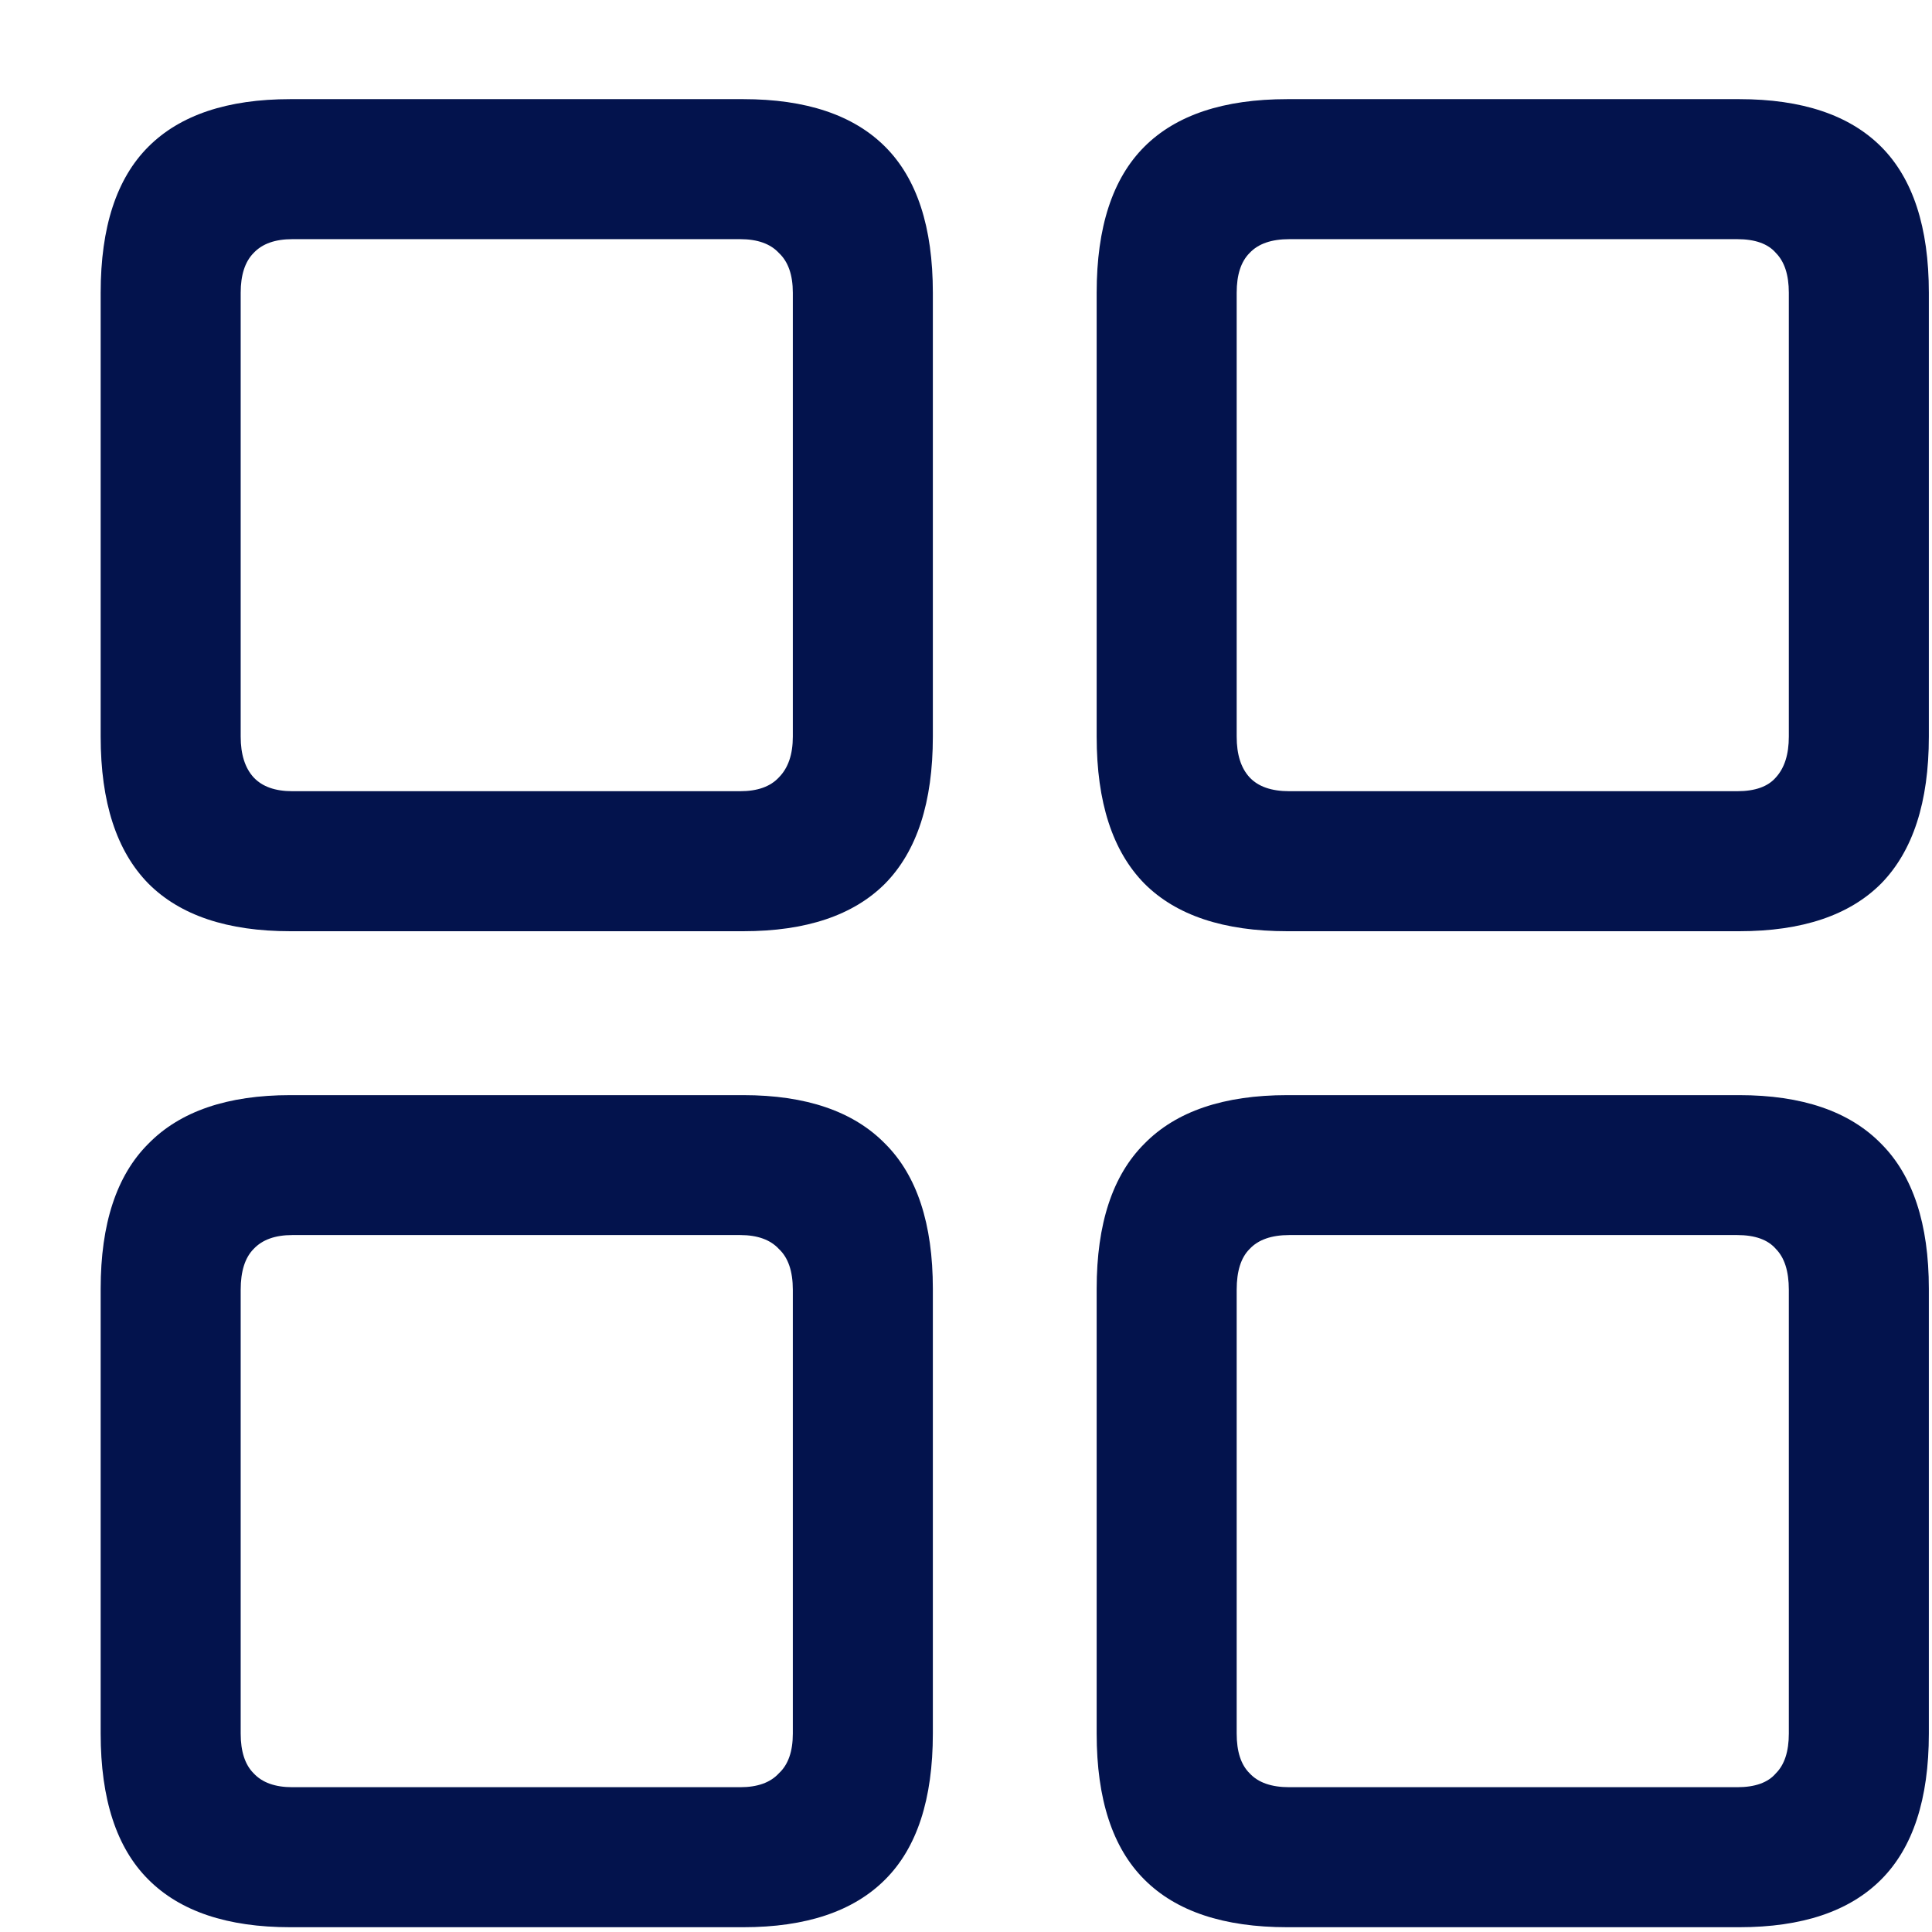
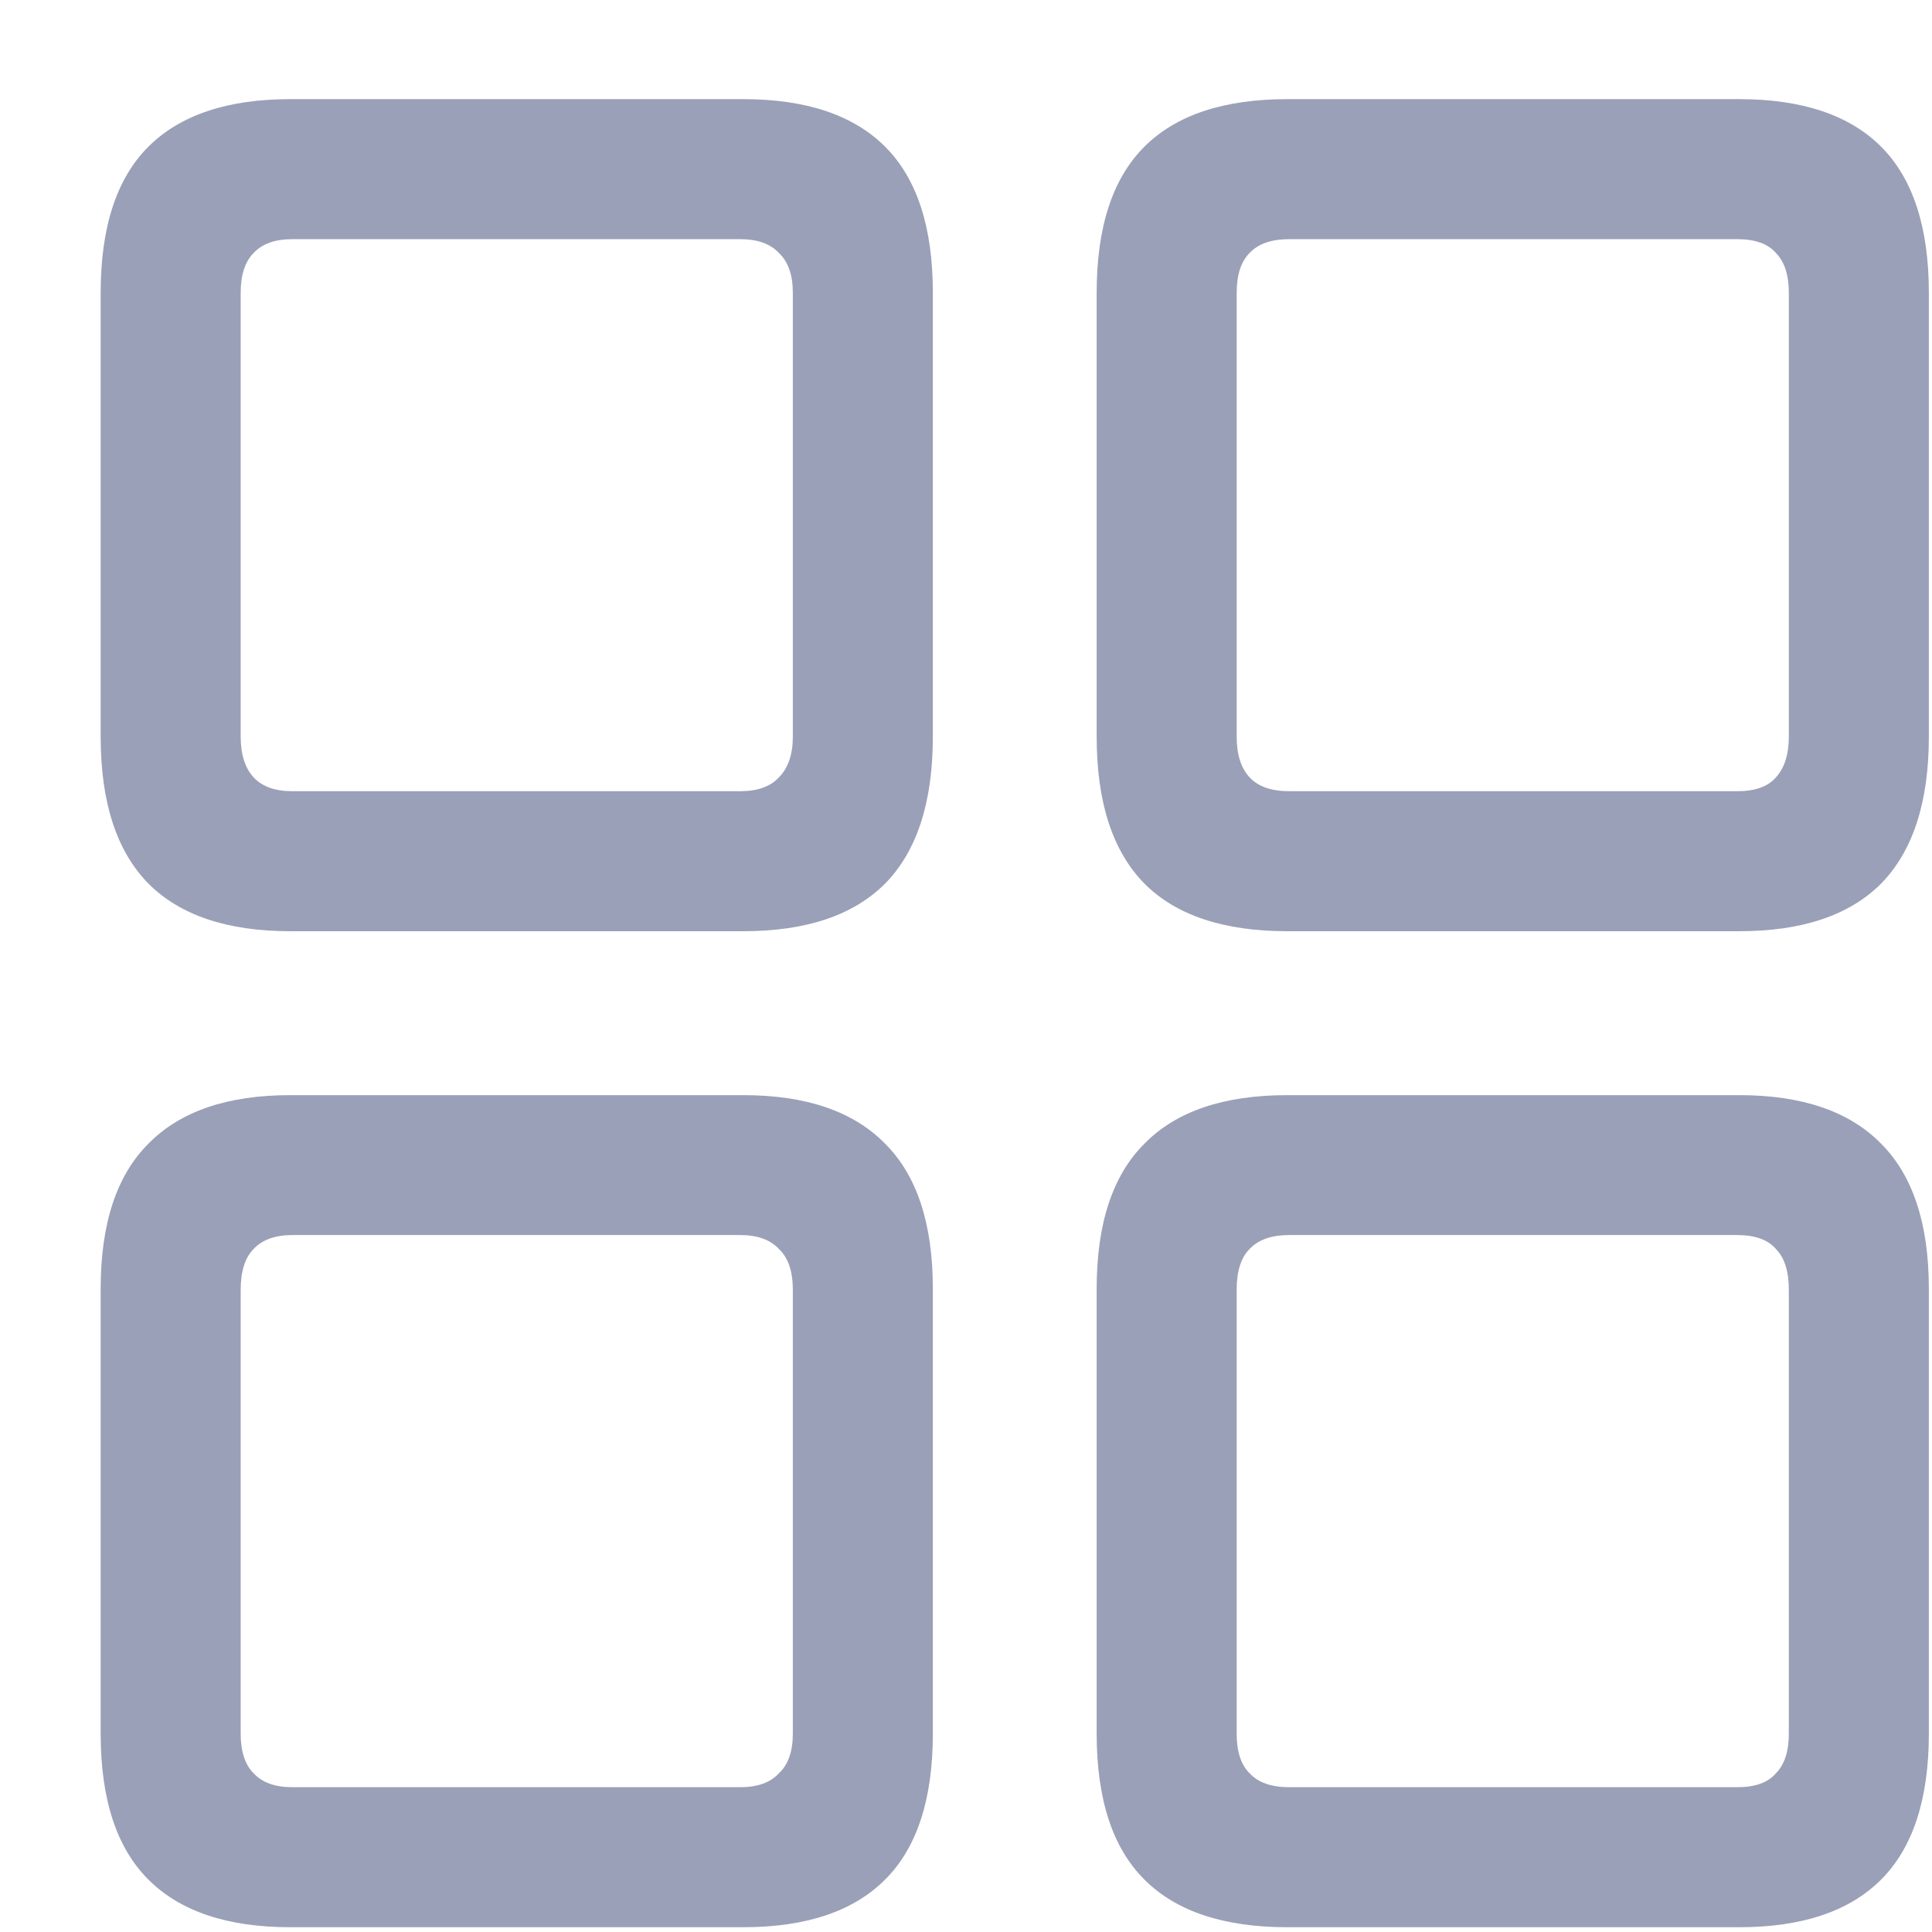
<svg xmlns="http://www.w3.org/2000/svg" width="19" height="19" viewBox="0 0 19 19" fill="none">
-   <path d="M2.855 9.158H7.309C7.927 9.158 8.393 9.002 8.705 8.689C9.018 8.37 9.174 7.889 9.174 7.244V2.879C9.174 2.234 9.018 1.756 8.705 1.443C8.393 1.131 7.927 0.975 7.309 0.975H2.855C2.237 0.975 1.771 1.131 1.459 1.443C1.146 1.756 0.99 2.234 0.99 2.879V7.244C0.99 7.889 1.146 8.37 1.459 8.689C1.771 9.002 2.237 9.158 2.855 9.158ZM2.875 7.781C2.706 7.781 2.579 7.736 2.494 7.645C2.41 7.553 2.367 7.42 2.367 7.244V2.879C2.367 2.703 2.41 2.573 2.494 2.488C2.579 2.397 2.706 2.352 2.875 2.352H7.279C7.449 2.352 7.576 2.397 7.66 2.488C7.751 2.573 7.797 2.703 7.797 2.879V7.244C7.797 7.42 7.751 7.553 7.66 7.645C7.576 7.736 7.449 7.781 7.279 7.781H2.875ZM12.66 9.158H17.104C17.722 9.158 18.188 9.002 18.5 8.689C18.812 8.37 18.969 7.889 18.969 7.244V2.879C18.969 2.234 18.812 1.756 18.5 1.443C18.188 1.131 17.722 0.975 17.104 0.975H12.66C12.035 0.975 11.566 1.131 11.254 1.443C10.941 1.756 10.785 2.234 10.785 2.879V7.244C10.785 7.889 10.941 8.37 11.254 8.689C11.566 9.002 12.035 9.158 12.66 9.158ZM12.68 7.781C12.504 7.781 12.374 7.736 12.289 7.645C12.204 7.553 12.162 7.42 12.162 7.244V2.879C12.162 2.703 12.204 2.573 12.289 2.488C12.374 2.397 12.504 2.352 12.68 2.352H17.084C17.26 2.352 17.387 2.397 17.465 2.488C17.549 2.573 17.592 2.703 17.592 2.879V7.244C17.592 7.42 17.549 7.553 17.465 7.645C17.387 7.736 17.26 7.781 17.084 7.781H12.68ZM2.855 18.953H7.309C7.927 18.953 8.393 18.797 8.705 18.484C9.018 18.172 9.174 17.693 9.174 17.049V12.674C9.174 12.036 9.018 11.56 8.705 11.248C8.393 10.929 7.927 10.77 7.309 10.77H2.855C2.237 10.77 1.771 10.929 1.459 11.248C1.146 11.56 0.99 12.036 0.99 12.674V17.049C0.99 17.693 1.146 18.172 1.459 18.484C1.771 18.797 2.237 18.953 2.855 18.953ZM2.875 17.576C2.706 17.576 2.579 17.531 2.494 17.439C2.41 17.355 2.367 17.225 2.367 17.049V12.684C2.367 12.501 2.41 12.368 2.494 12.283C2.579 12.192 2.706 12.146 2.875 12.146H7.279C7.449 12.146 7.576 12.192 7.66 12.283C7.751 12.368 7.797 12.501 7.797 12.684V17.049C7.797 17.225 7.751 17.355 7.66 17.439C7.576 17.531 7.449 17.576 7.279 17.576H2.875ZM12.66 18.953H17.104C17.722 18.953 18.188 18.797 18.5 18.484C18.812 18.172 18.969 17.693 18.969 17.049V12.674C18.969 12.036 18.812 11.56 18.5 11.248C18.188 10.929 17.722 10.77 17.104 10.77H12.66C12.035 10.77 11.566 10.929 11.254 11.248C10.941 11.56 10.785 12.036 10.785 12.674V17.049C10.785 17.693 10.941 18.172 11.254 18.484C11.566 18.797 12.035 18.953 12.66 18.953ZM12.68 17.576C12.504 17.576 12.374 17.531 12.289 17.439C12.204 17.355 12.162 17.225 12.162 17.049V12.684C12.162 12.501 12.204 12.368 12.289 12.283C12.374 12.192 12.504 12.146 12.68 12.146H17.084C17.26 12.146 17.387 12.192 17.465 12.283C17.549 12.368 17.592 12.501 17.592 12.684V17.049C17.592 17.225 17.549 17.355 17.465 17.439C17.387 17.531 17.26 17.576 17.084 17.576H12.68Z" fill="#03134D" />
+   <path d="M2.855 9.158H7.309C7.927 9.158 8.393 9.002 8.705 8.689C9.018 8.37 9.174 7.889 9.174 7.244V2.879C9.174 2.234 9.018 1.756 8.705 1.443C8.393 1.131 7.927 0.975 7.309 0.975H2.855C2.237 0.975 1.771 1.131 1.459 1.443C1.146 1.756 0.99 2.234 0.99 2.879V7.244C0.99 7.889 1.146 8.37 1.459 8.689C1.771 9.002 2.237 9.158 2.855 9.158ZM2.875 7.781C2.706 7.781 2.579 7.736 2.494 7.645C2.41 7.553 2.367 7.42 2.367 7.244V2.879C2.367 2.703 2.41 2.573 2.494 2.488C2.579 2.397 2.706 2.352 2.875 2.352H7.279C7.449 2.352 7.576 2.397 7.66 2.488C7.751 2.573 7.797 2.703 7.797 2.879V7.244C7.797 7.42 7.751 7.553 7.66 7.645C7.576 7.736 7.449 7.781 7.279 7.781H2.875ZM12.66 9.158H17.104C17.722 9.158 18.188 9.002 18.5 8.689C18.812 8.37 18.969 7.889 18.969 7.244V2.879C18.969 2.234 18.812 1.756 18.5 1.443C18.188 1.131 17.722 0.975 17.104 0.975H12.66C12.035 0.975 11.566 1.131 11.254 1.443C10.941 1.756 10.785 2.234 10.785 2.879V7.244C10.785 7.889 10.941 8.37 11.254 8.689C11.566 9.002 12.035 9.158 12.66 9.158ZM12.68 7.781C12.504 7.781 12.374 7.736 12.289 7.645C12.204 7.553 12.162 7.42 12.162 7.244V2.879C12.162 2.703 12.204 2.573 12.289 2.488C12.374 2.397 12.504 2.352 12.68 2.352H17.084C17.26 2.352 17.387 2.397 17.465 2.488C17.549 2.573 17.592 2.703 17.592 2.879V7.244C17.592 7.42 17.549 7.553 17.465 7.645C17.387 7.736 17.26 7.781 17.084 7.781H12.68ZM2.855 18.953H7.309C7.927 18.953 8.393 18.797 8.705 18.484C9.018 18.172 9.174 17.693 9.174 17.049V12.674C9.174 12.036 9.018 11.56 8.705 11.248C8.393 10.929 7.927 10.77 7.309 10.77H2.855C2.237 10.77 1.771 10.929 1.459 11.248C1.146 11.56 0.99 12.036 0.99 12.674V17.049C0.99 17.693 1.146 18.172 1.459 18.484C1.771 18.797 2.237 18.953 2.855 18.953ZM2.875 17.576C2.706 17.576 2.579 17.531 2.494 17.439C2.41 17.355 2.367 17.225 2.367 17.049V12.684C2.367 12.501 2.41 12.368 2.494 12.283C2.579 12.192 2.706 12.146 2.875 12.146H7.279C7.449 12.146 7.576 12.192 7.66 12.283C7.751 12.368 7.797 12.501 7.797 12.684V17.049C7.797 17.225 7.751 17.355 7.66 17.439C7.576 17.531 7.449 17.576 7.279 17.576H2.875ZM12.66 18.953H17.104C17.722 18.953 18.188 18.797 18.5 18.484C18.812 18.172 18.969 17.693 18.969 17.049V12.674C18.969 12.036 18.812 11.56 18.5 11.248C18.188 10.929 17.722 10.77 17.104 10.77H12.66C12.035 10.77 11.566 10.929 11.254 11.248C10.941 11.56 10.785 12.036 10.785 12.674V17.049C10.785 17.693 10.941 18.172 11.254 18.484C11.566 18.797 12.035 18.953 12.66 18.953ZM12.68 17.576C12.504 17.576 12.374 17.531 12.289 17.439C12.204 17.355 12.162 17.225 12.162 17.049V12.684C12.162 12.501 12.204 12.368 12.289 12.283C12.374 12.192 12.504 12.146 12.68 12.146H17.084C17.26 12.146 17.387 12.192 17.465 12.283C17.549 12.368 17.592 12.501 17.592 12.684V17.049C17.592 17.225 17.549 17.355 17.465 17.439C17.387 17.531 17.26 17.576 17.084 17.576H12.68Z" fill="#03134D" fill-opacity="0.4" />
</svg>
